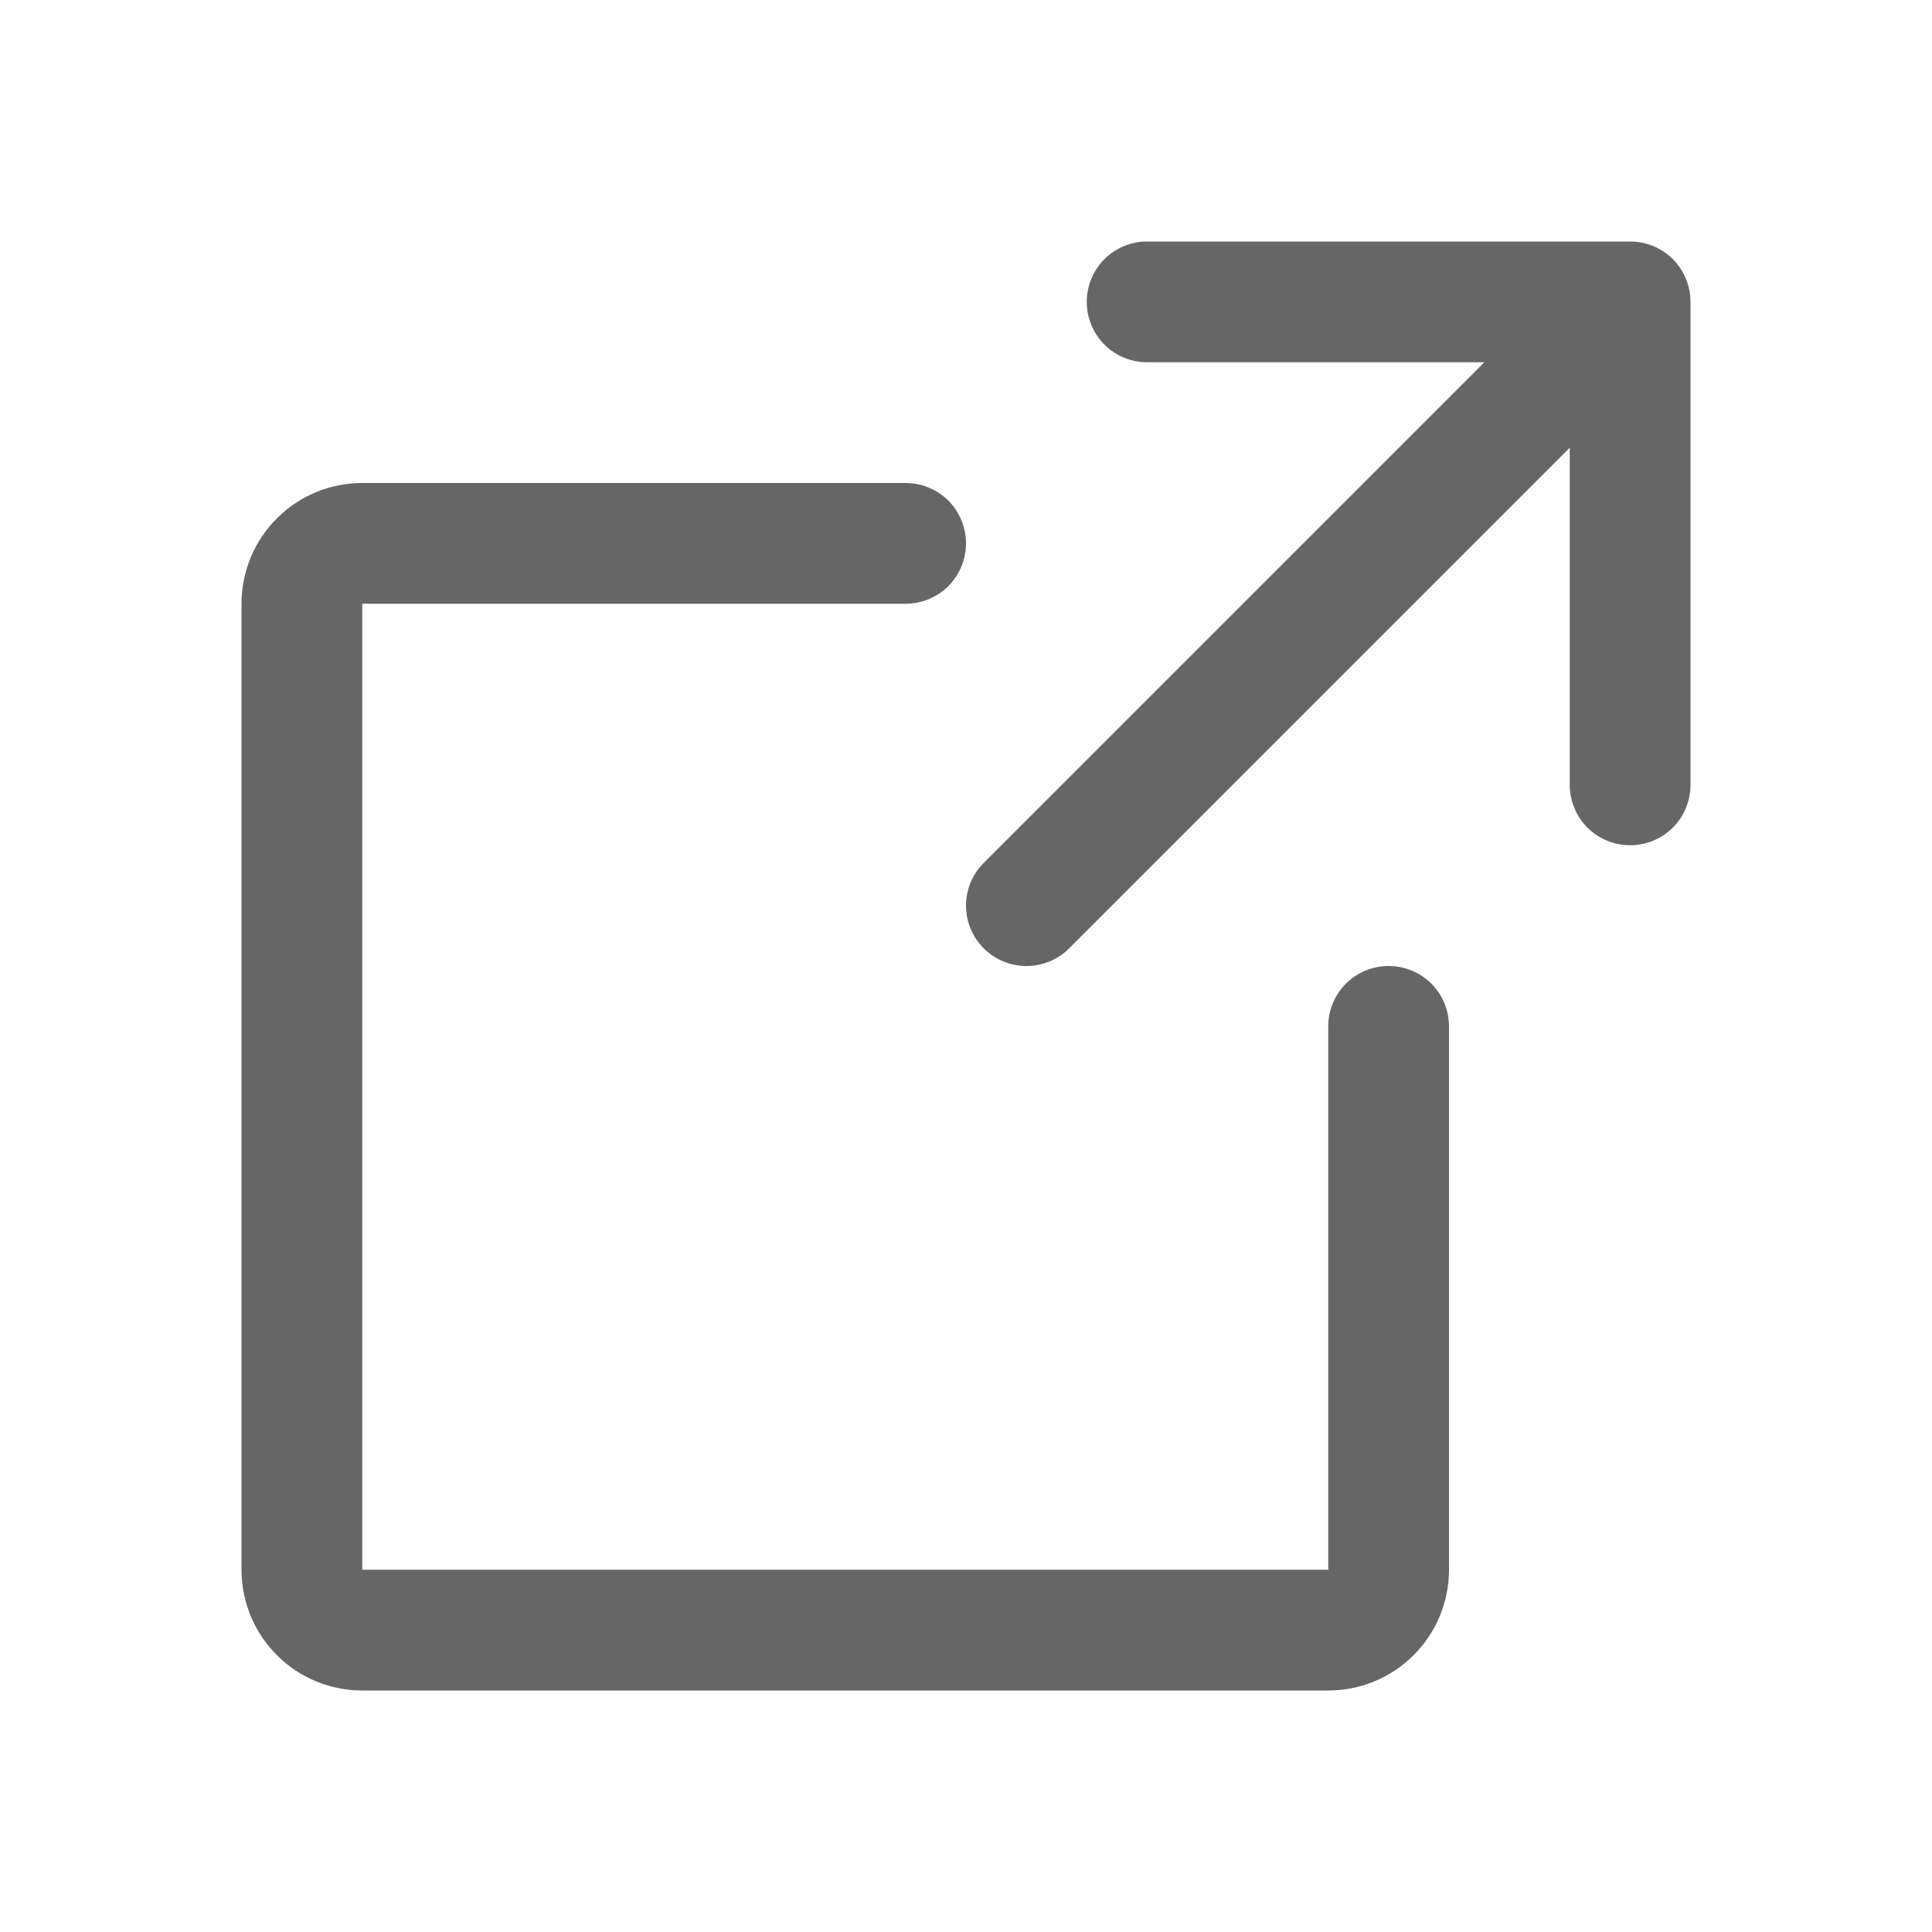
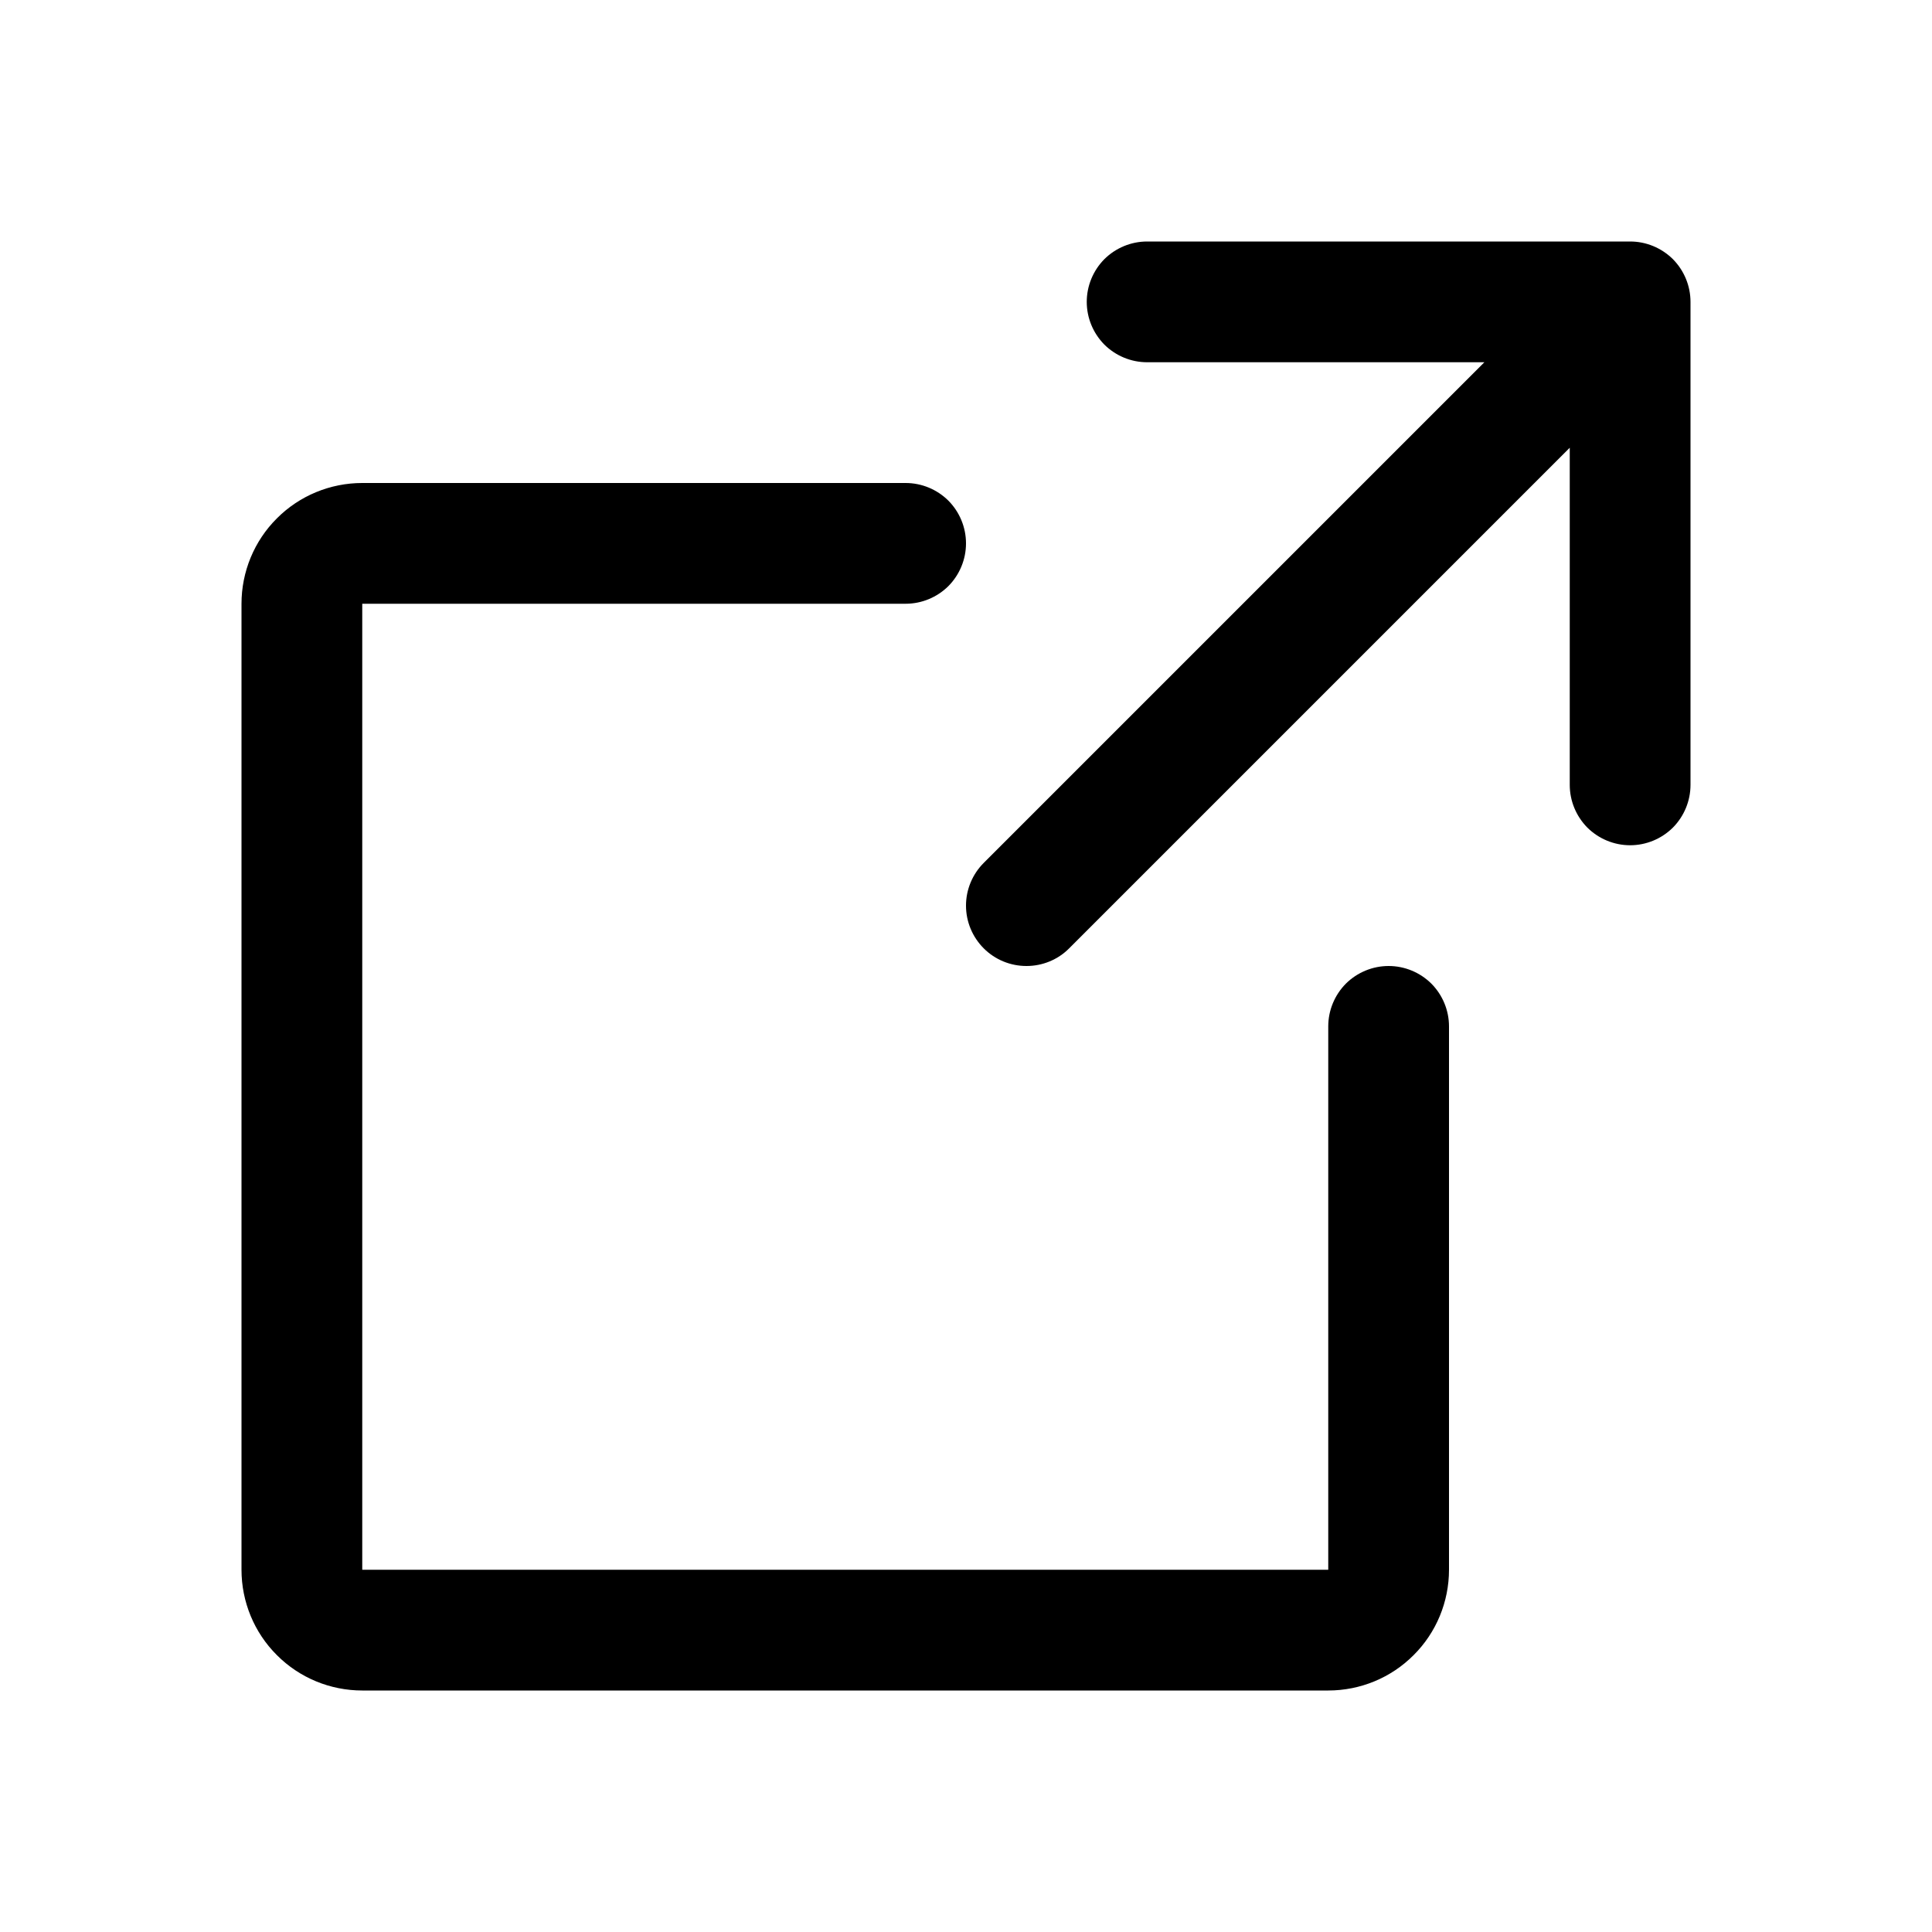
<svg xmlns="http://www.w3.org/2000/svg" width="16" height="16" viewBox="0 0 16 16" fill="none">
-   <path d="M14 6.5C14 6.633 13.947 6.76 13.854 6.854C13.76 6.947 13.633 7 13.5 7C13.367 7 13.24 6.947 13.146 6.854C13.053 6.76 13 6.633 13 6.5V3.708L8.854 7.854C8.761 7.948 8.633 8 8.501 8C8.368 8 8.241 7.948 8.147 7.854C8.053 7.76 8 7.633 8 7.5C8 7.367 8.053 7.24 8.147 7.146L12.293 3H9.5C9.367 3 9.24 2.947 9.146 2.854C9.053 2.76 9 2.633 9 2.5C9 2.367 9.053 2.24 9.146 2.146C9.24 2.053 9.367 2 9.5 2H13.5C13.633 2 13.76 2.053 13.854 2.146C13.947 2.24 14 2.367 14 2.5V6.5ZM11.5 8C11.367 8 11.24 8.053 11.146 8.146C11.053 8.24 11 8.367 11 8.5V13H3V5H7.5C7.633 5 7.76 4.947 7.854 4.854C7.947 4.76 8 4.633 8 4.5C8 4.367 7.947 4.24 7.854 4.146C7.76 4.053 7.633 4 7.5 4H3C2.735 4 2.48 4.105 2.293 4.293C2.105 4.48 2 4.735 2 5V13C2 13.265 2.105 13.52 2.293 13.707C2.48 13.895 2.735 14 3 14H11C11.265 14 11.52 13.895 11.707 13.707C11.895 13.52 12 13.265 12 13V8.5C12 8.367 11.947 8.24 11.854 8.146C11.76 8.053 11.633 8 11.5 8Z" fill="#666666" />
+   <path d="M14 6.5C14 6.633 13.947 6.76 13.854 6.854C13.76 6.947 13.633 7 13.5 7C13.367 7 13.24 6.947 13.146 6.854C13.053 6.76 13 6.633 13 6.5V3.708L8.854 7.854C8.761 7.948 8.633 8 8.501 8C8.368 8 8.241 7.948 8.147 7.854C8.053 7.76 8 7.633 8 7.5C8 7.367 8.053 7.24 8.147 7.146L12.293 3H9.5C9.367 3 9.24 2.947 9.146 2.854C9.053 2.76 9 2.633 9 2.5C9 2.367 9.053 2.24 9.146 2.146C9.24 2.053 9.367 2 9.5 2H13.5C13.633 2 13.76 2.053 13.854 2.146C13.947 2.24 14 2.367 14 2.5V6.5ZM11.5 8C11.367 8 11.24 8.053 11.146 8.146C11.053 8.24 11 8.367 11 8.5V13H3V5H7.5C7.633 5 7.76 4.947 7.854 4.854C7.947 4.76 8 4.633 8 4.5C8 4.367 7.947 4.24 7.854 4.146C7.76 4.053 7.633 4 7.5 4H3C2.735 4 2.48 4.105 2.293 4.293C2.105 4.48 2 4.735 2 5V13C2 13.265 2.105 13.52 2.293 13.707C2.48 13.895 2.735 14 3 14H11C11.265 14 11.52 13.895 11.707 13.707C11.895 13.52 12 13.265 12 13V8.5C12 8.367 11.947 8.24 11.854 8.146C11.76 8.053 11.633 8 11.5 8Z" fill="currentColor" />
</svg>
